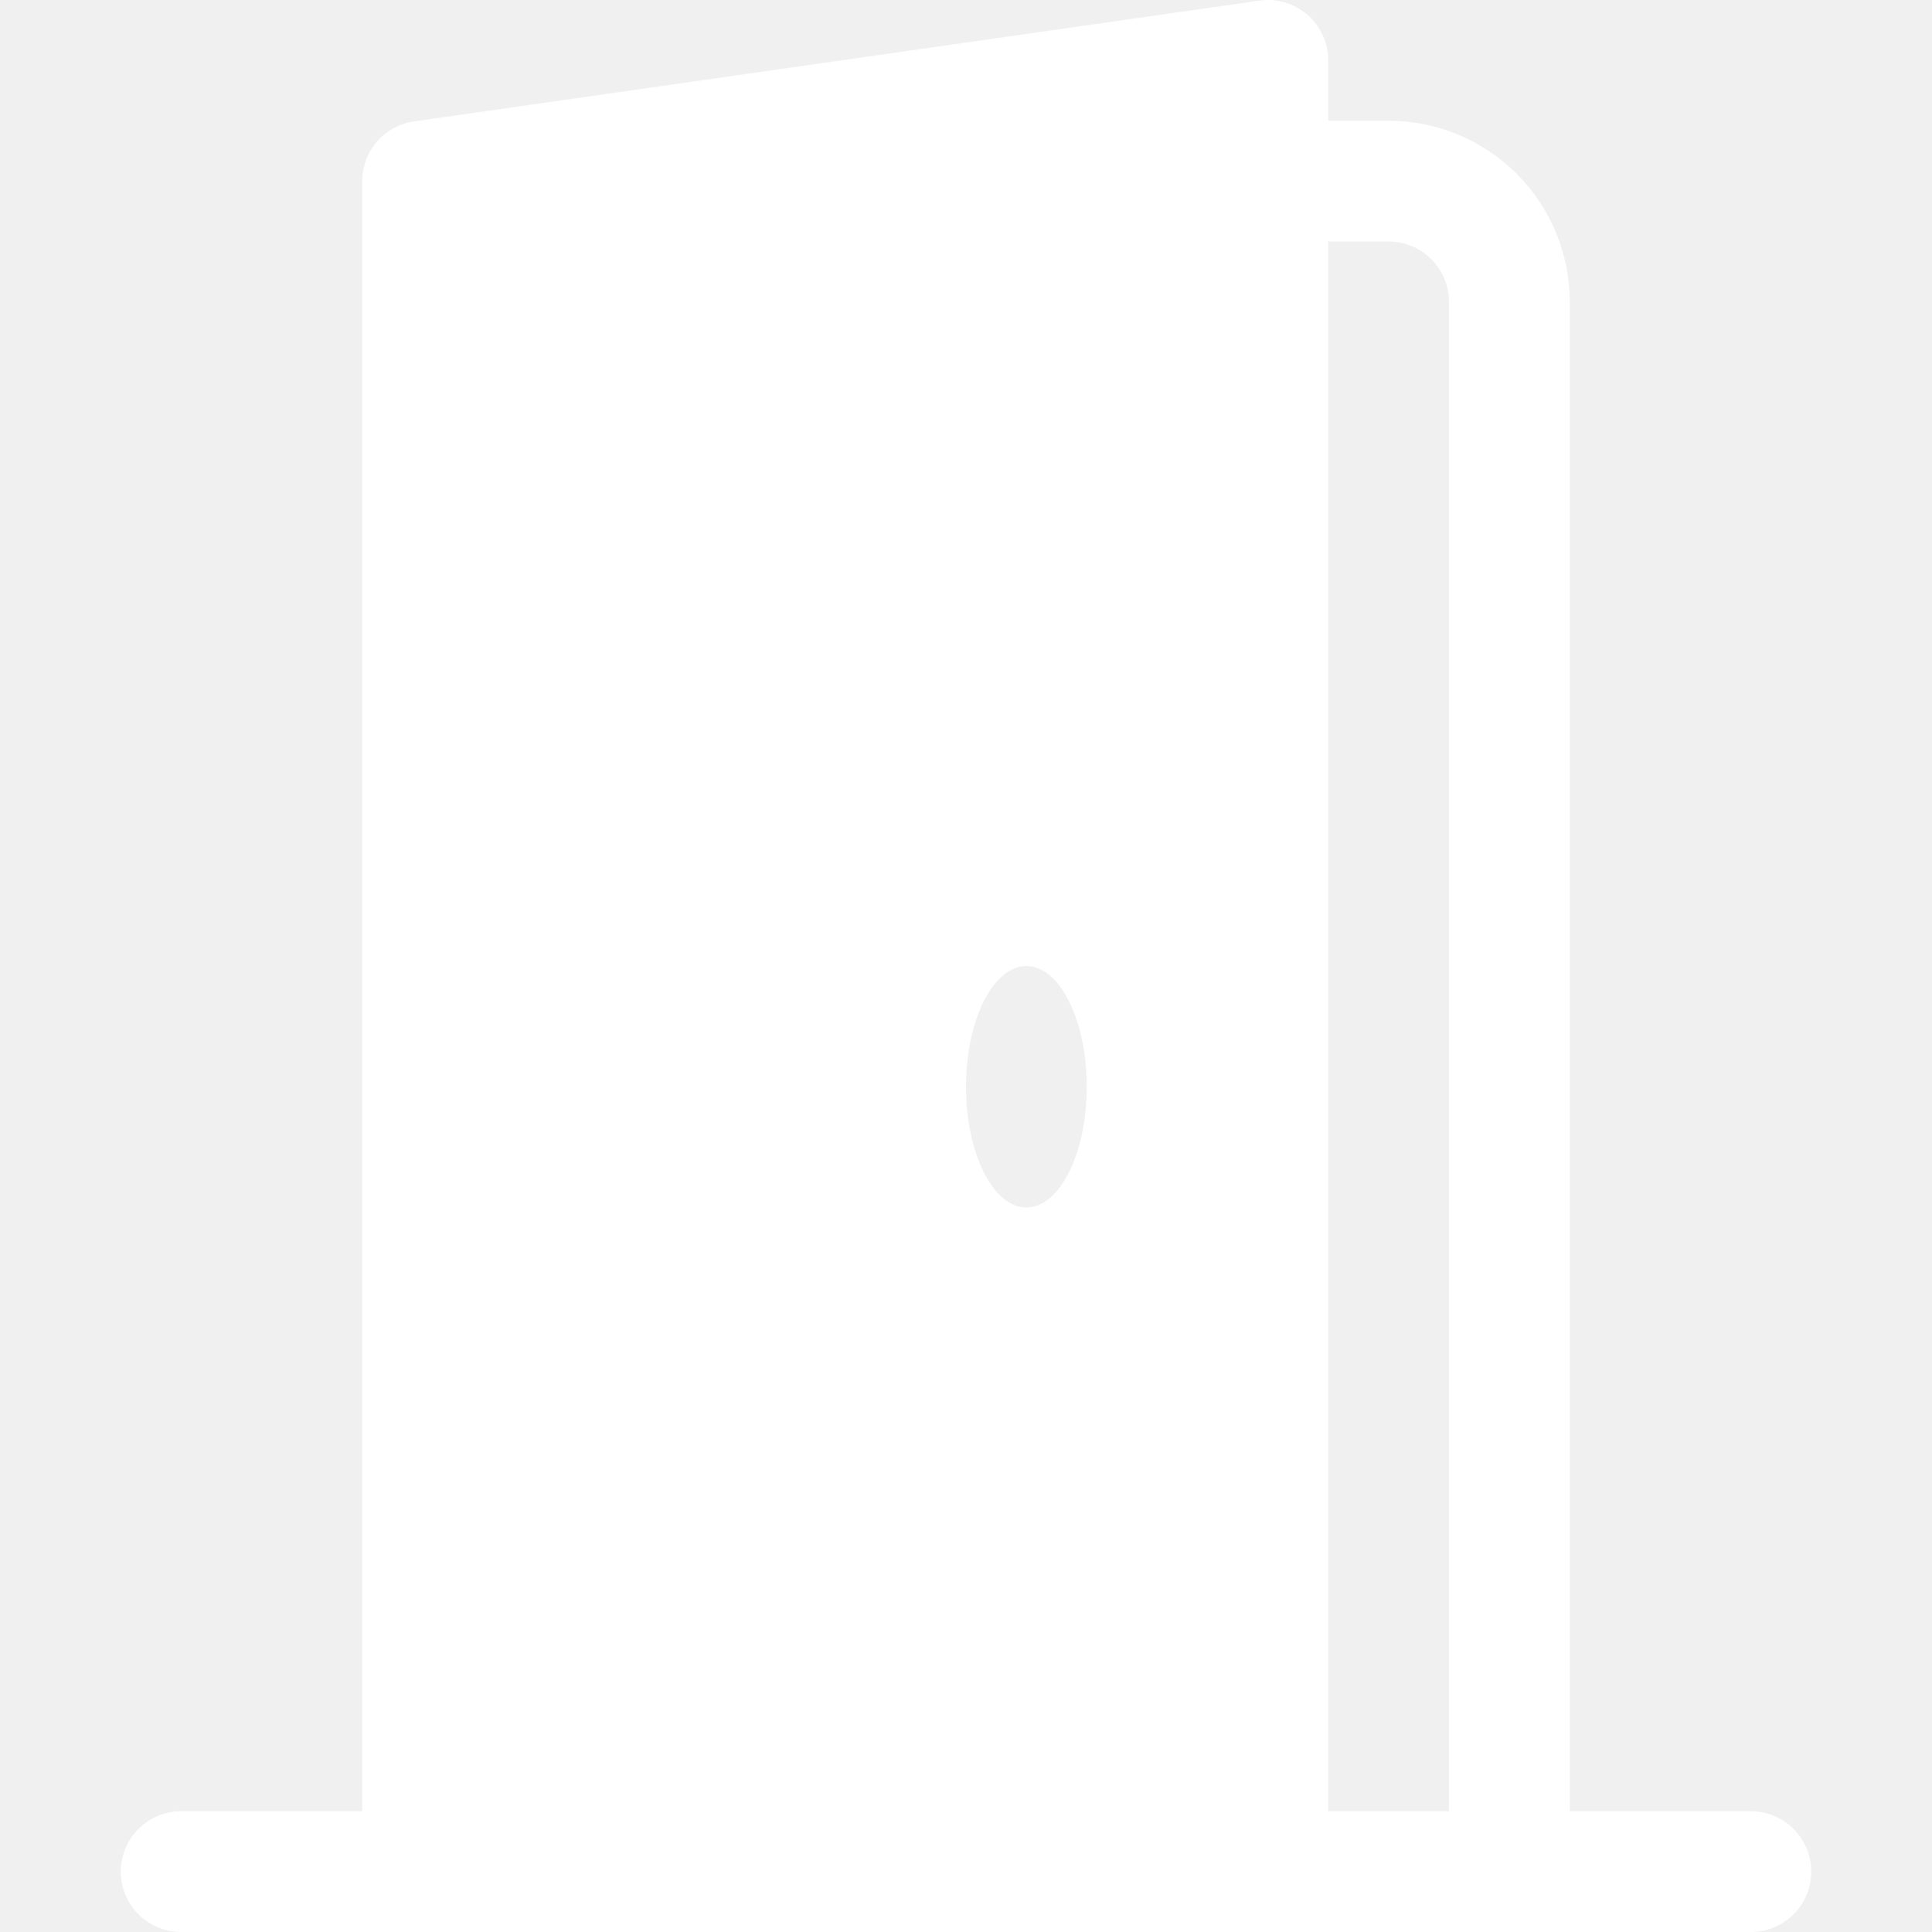
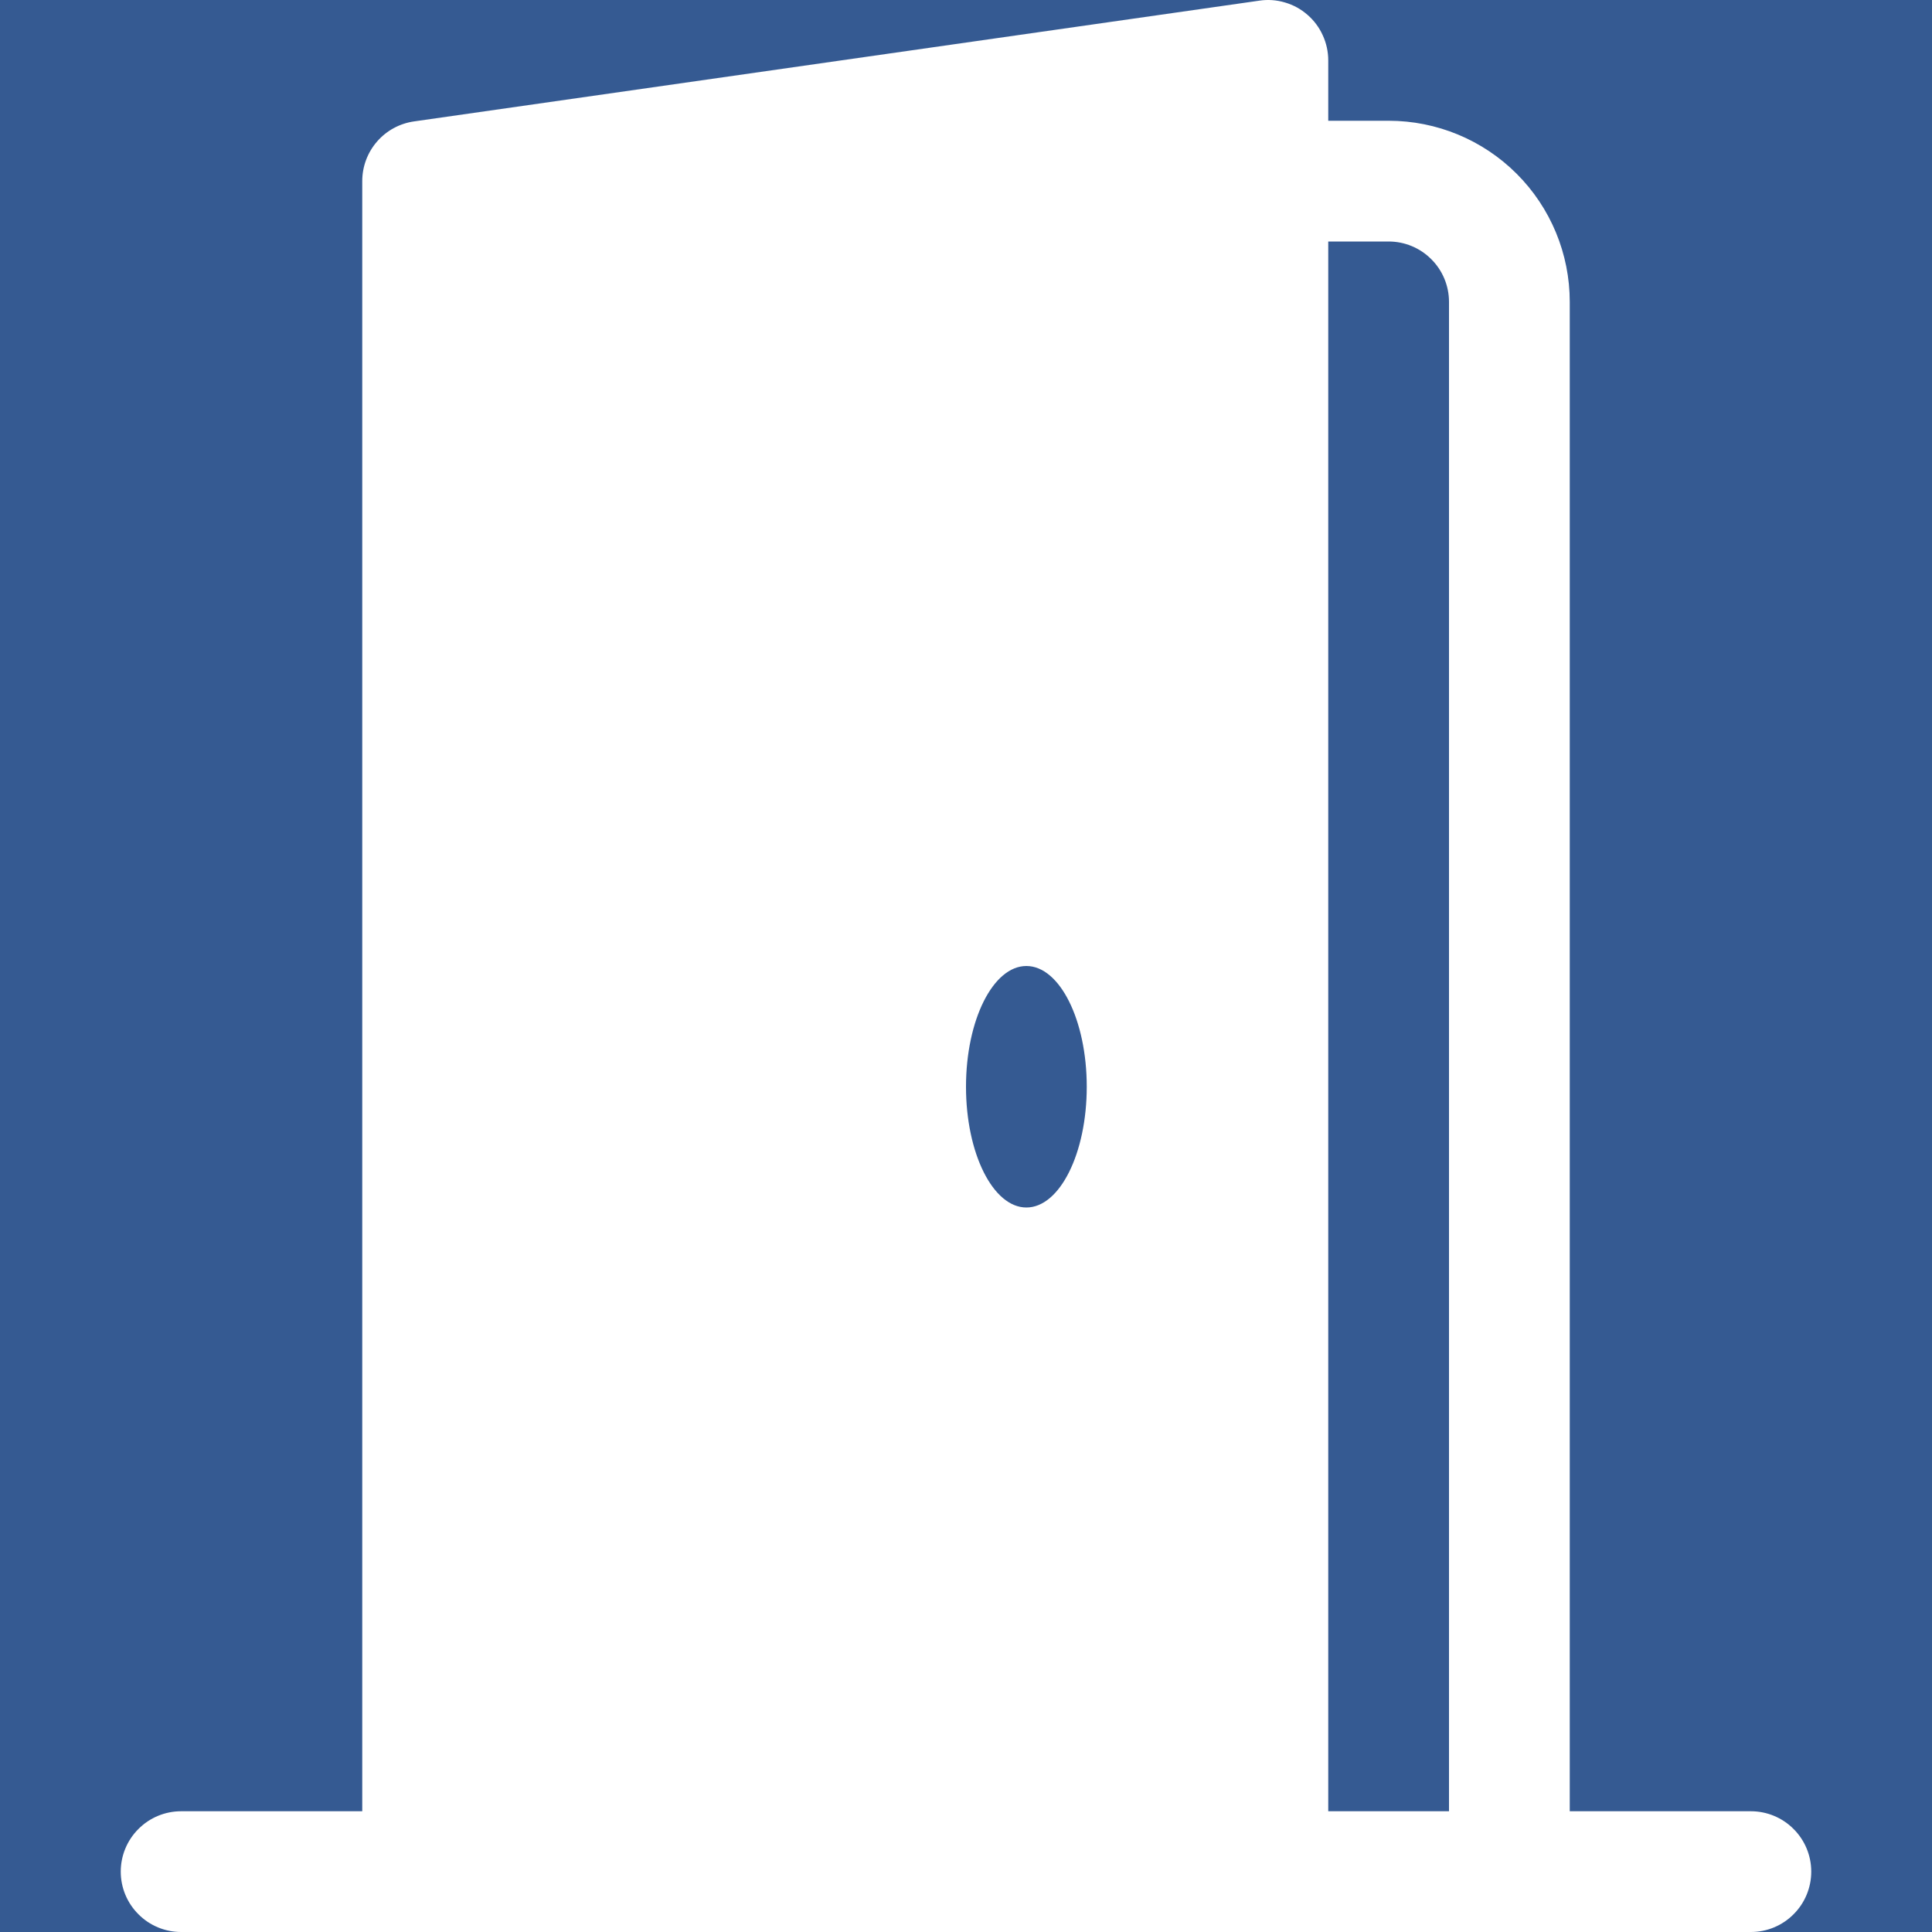
<svg xmlns="http://www.w3.org/2000/svg" width="24" height="24" viewBox="0 0 24 24" fill="none">
+   <rect width="24" height="24" fill="#355A92" />
  <path d="M2.25 22.5C2.051 22.5 1.86 22.579 1.72 22.72C1.579 22.86 1.5 23.051 1.5 23.25C1.5 23.449 1.579 23.64 1.72 23.78C1.86 23.921 2.051 24 2.25 24H21.75C21.949 24 22.14 23.921 22.28 23.78C22.421 23.64 22.5 23.449 22.5 23.25C22.5 23.051 22.421 22.86 22.28 22.72C22.14 22.579 21.949 22.5 21.75 22.5H19.5V3.75C19.5 3.153 19.263 2.581 18.841 2.159C18.419 1.737 17.847 1.5 17.25 1.5H16.5V0.75C16.5 0.643 16.477 0.537 16.432 0.439C16.388 0.341 16.323 0.254 16.242 0.184C16.161 0.113 16.066 0.061 15.963 0.031C15.86 0 15.751 -0.008 15.645 0.008L5.145 1.508C4.966 1.533 4.802 1.622 4.684 1.758C4.565 1.895 4.5 2.069 4.5 2.25V22.5H2.25ZM16.5 3H17.25C17.449 3 17.64 3.079 17.78 3.22C17.921 3.36 18 3.551 18 3.75V22.5H16.5V3ZM12.75 15C12.336 15 12 14.328 12 13.5C12 12.672 12.336 12 12.75 12C13.164 12 13.5 12.672 13.5 13.5C13.5 14.328 13.164 15 12.75 15Z" fill="white" />
</svg>
